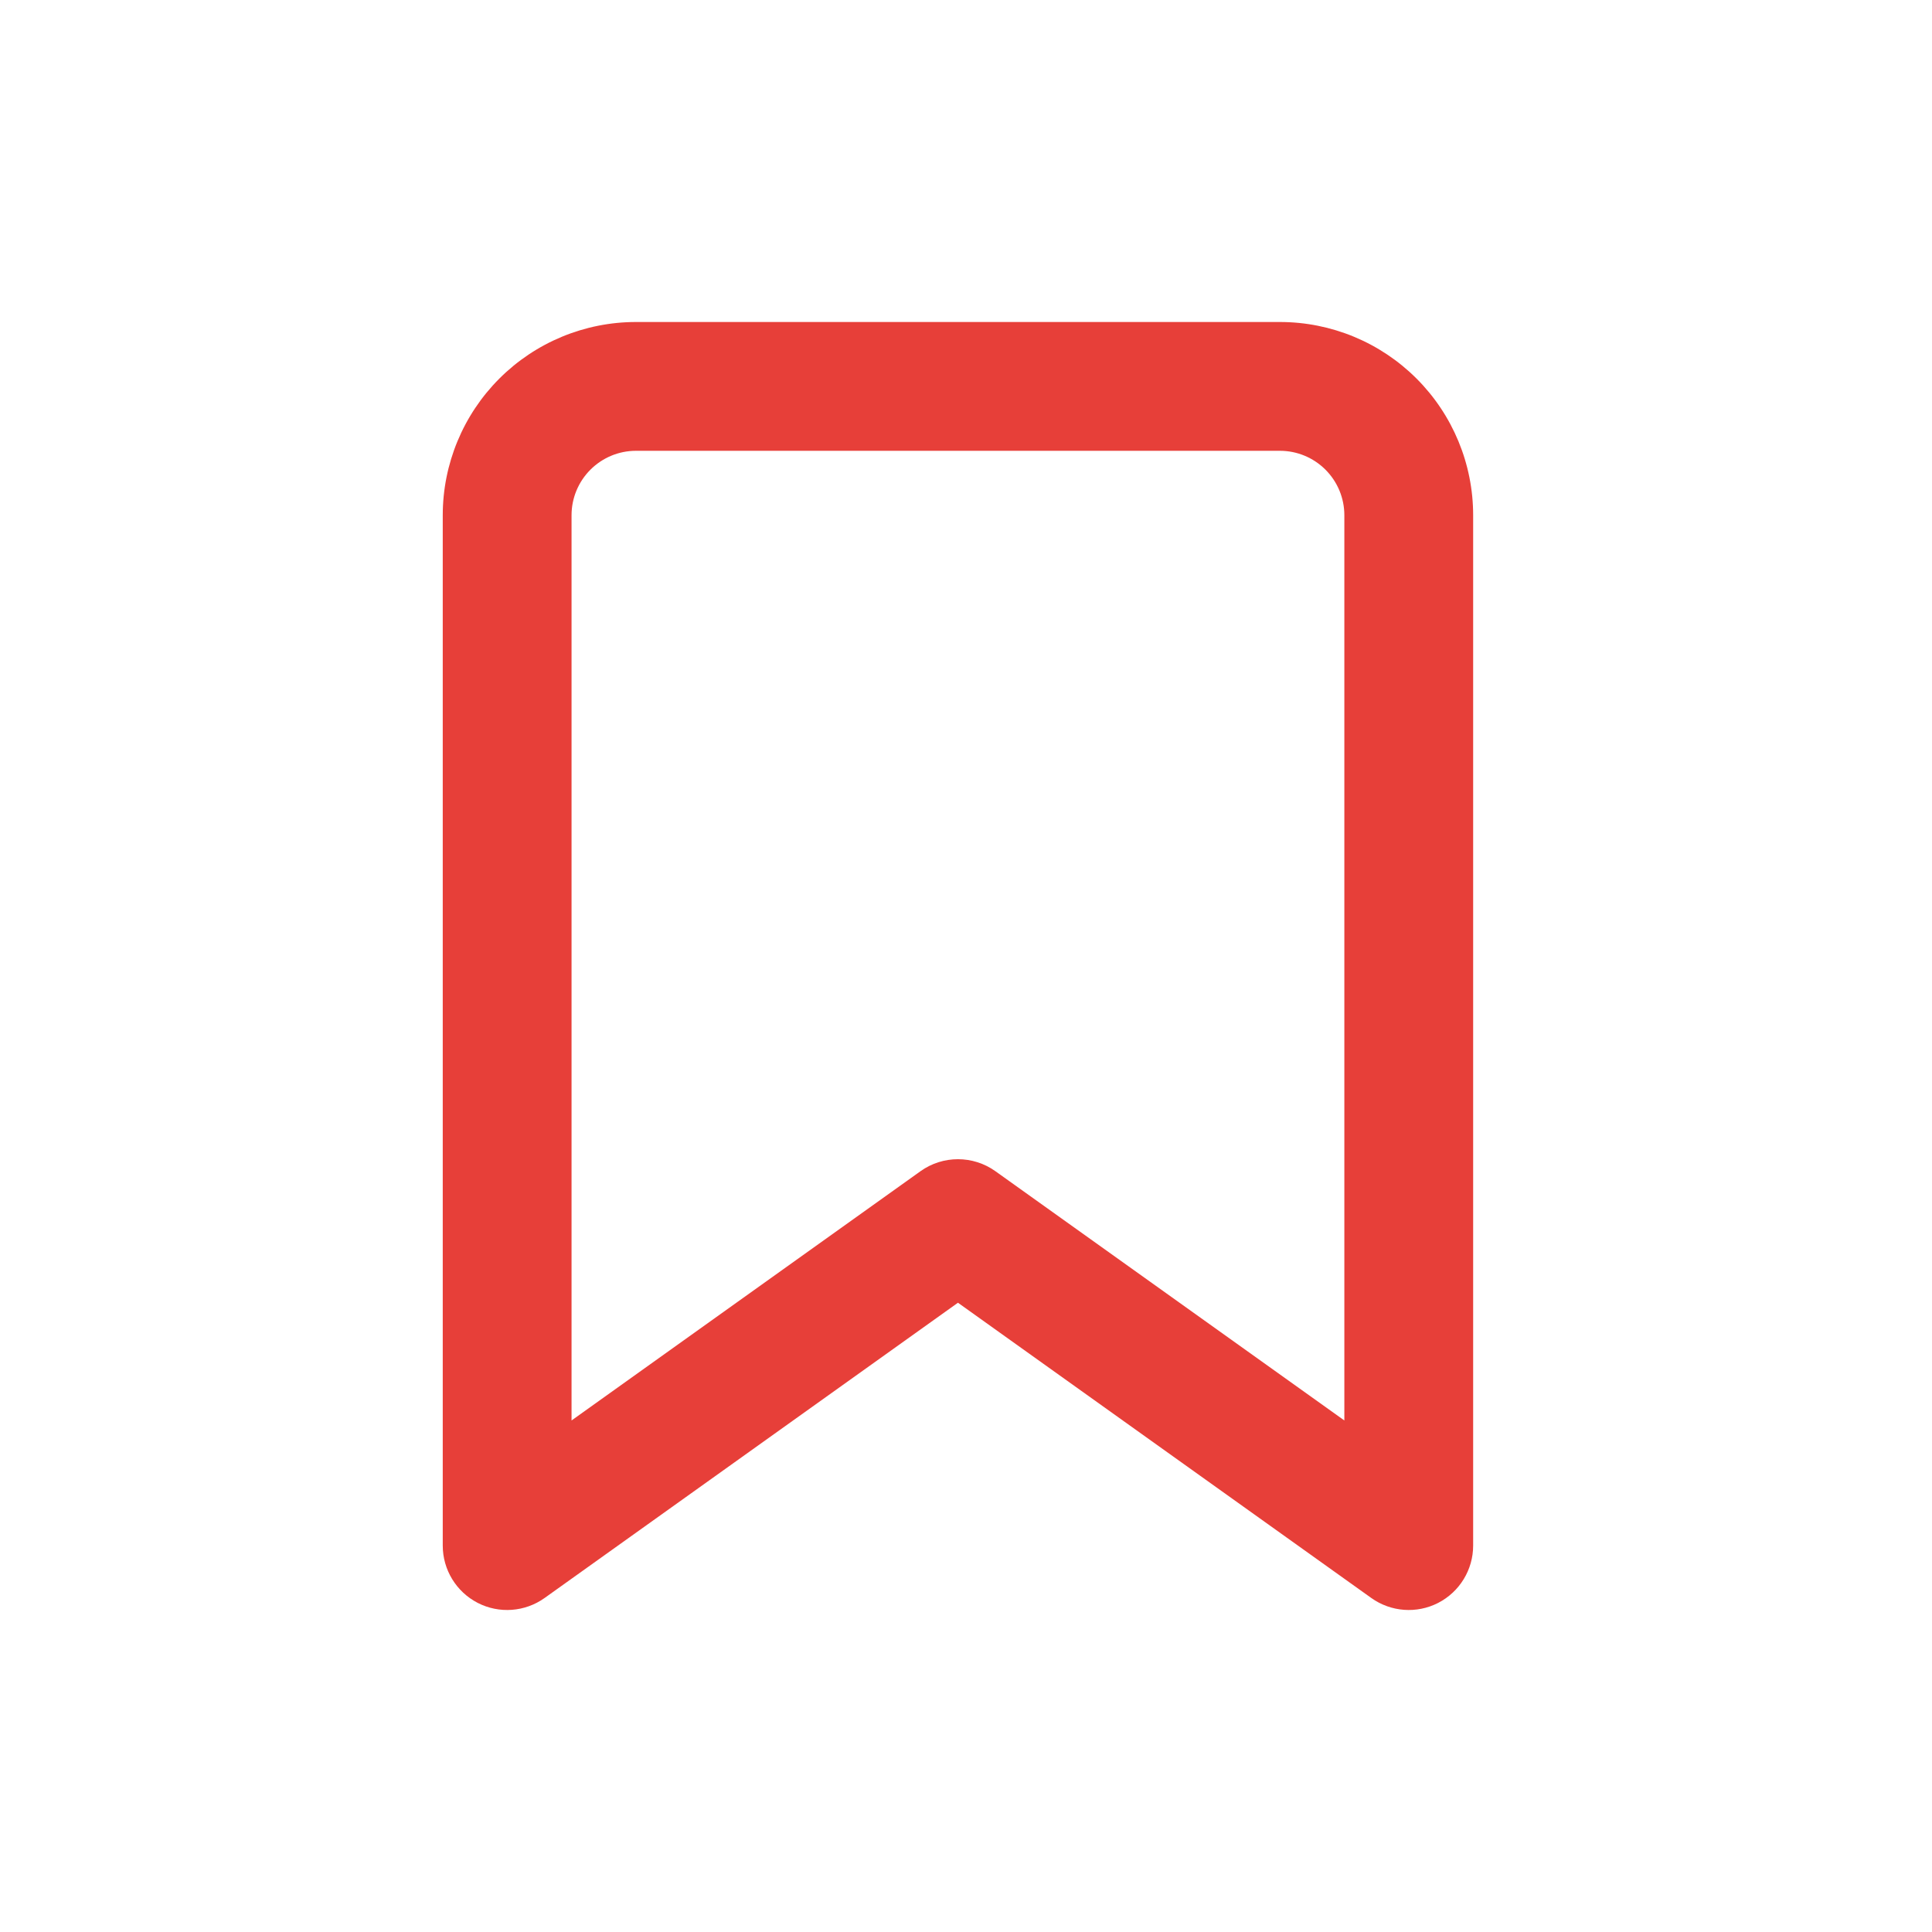
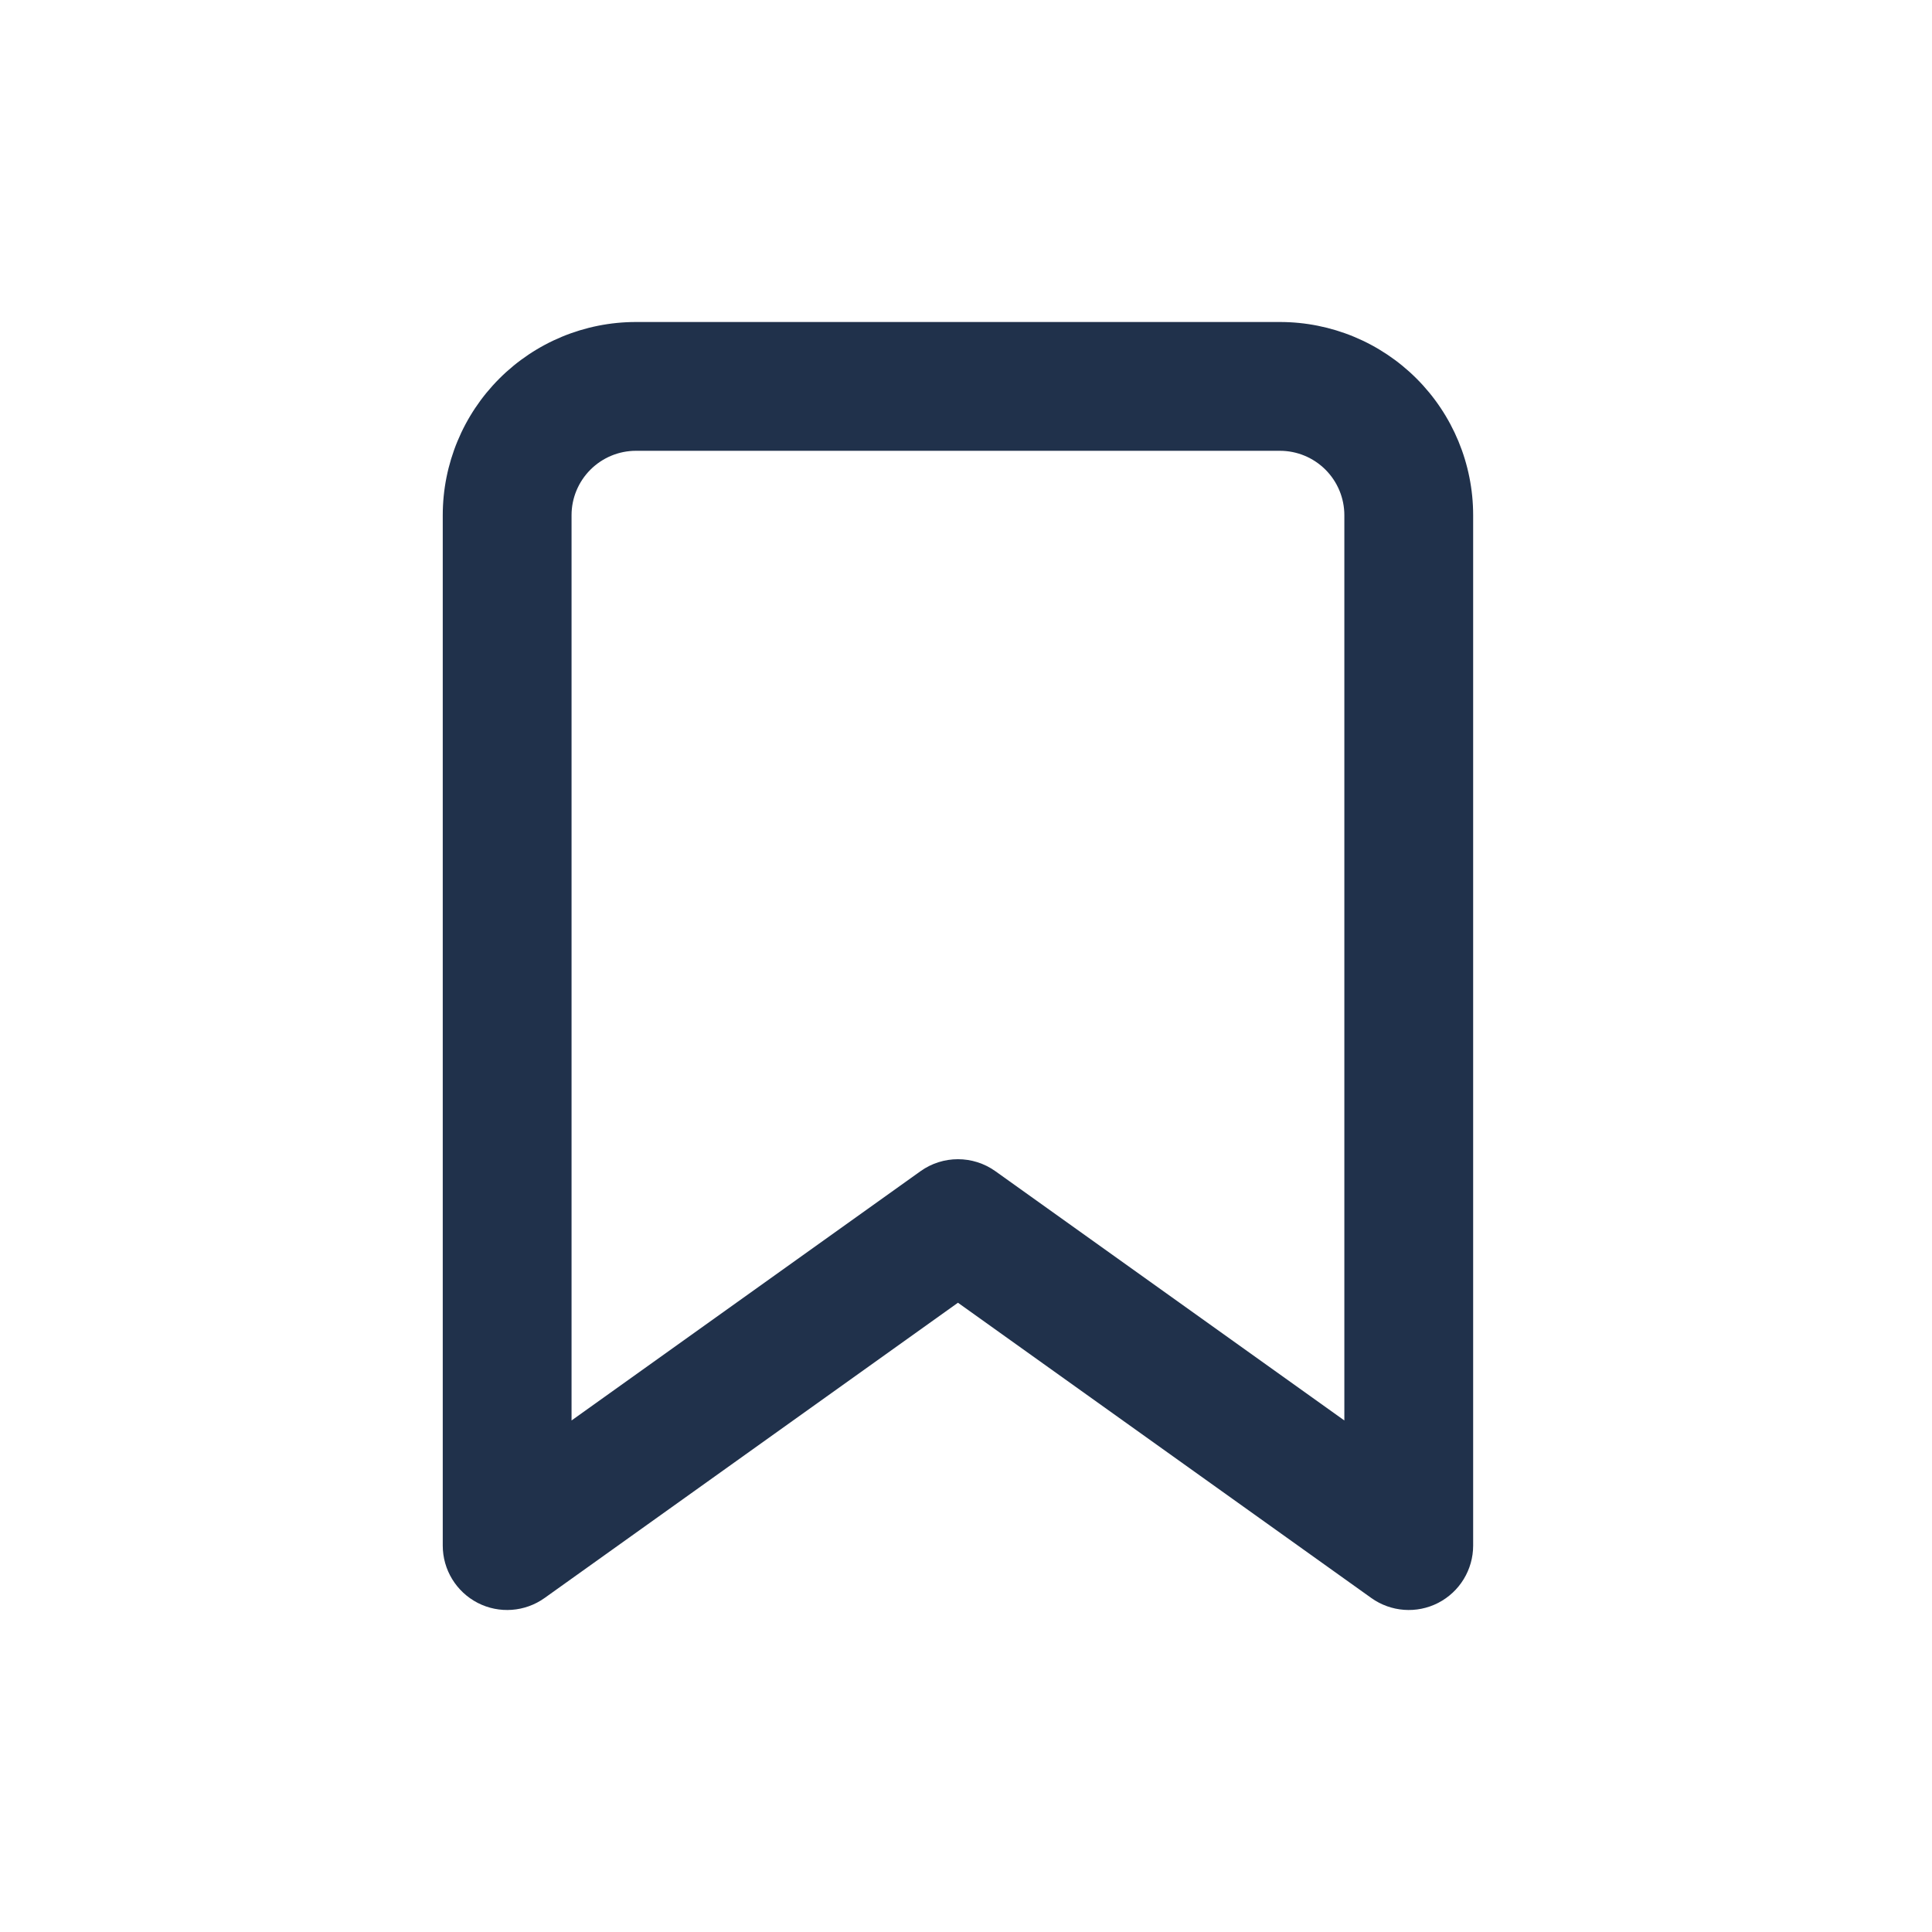
<svg xmlns="http://www.w3.org/2000/svg" width="48" height="48" viewBox="0 0 48 48" fill="none">
-   <path fill-rule="evenodd" clip-rule="evenodd" d="M15.8 11.2C15.376 11.2 14.969 11.369 14.669 11.669C14.369 11.969 14.2 12.376 14.2 12.8V35.291L22.87 29.098C23.426 28.701 24.174 28.701 24.73 29.098L33.4 35.291V12.8C33.4 12.376 33.231 11.969 32.931 11.669C32.631 11.369 32.224 11.2 31.8 11.2H15.8ZM12.406 9.406C13.306 8.506 14.527 8 15.8 8H31.8C33.073 8 34.294 8.506 35.194 9.406C36.094 10.306 36.6 11.527 36.6 12.8V38.4C36.6 38.999 36.265 39.548 35.732 39.823C35.199 40.097 34.558 40.05 34.07 39.702L23.8 32.366L13.53 39.702C13.042 40.05 12.401 40.097 11.868 39.823C11.335 39.548 11 38.999 11 38.4V12.8C11 11.527 11.506 10.306 12.406 9.406Z" fill="#E73F39" />
+   <path fill-rule="evenodd" clip-rule="evenodd" d="M15.8 11.2C15.376 11.2 14.969 11.369 14.669 11.669C14.369 11.969 14.2 12.376 14.2 12.8V35.291L22.87 29.098C23.426 28.701 24.174 28.701 24.73 29.098L33.4 35.291V12.8C33.4 12.376 33.231 11.969 32.931 11.669C32.631 11.369 32.224 11.2 31.8 11.2H15.8ZM12.406 9.406C13.306 8.506 14.527 8 15.8 8H31.8C33.073 8 34.294 8.506 35.194 9.406C36.094 10.306 36.6 11.527 36.6 12.8V38.4C36.6 38.999 36.265 39.548 35.732 39.823C35.199 40.097 34.558 40.05 34.07 39.702L23.8 32.366L13.53 39.702C13.042 40.05 12.401 40.097 11.868 39.823C11.335 39.548 11 38.999 11 38.4V12.8C11 11.527 11.506 10.306 12.406 9.406Z" fill="#20314B" />
</svg>
